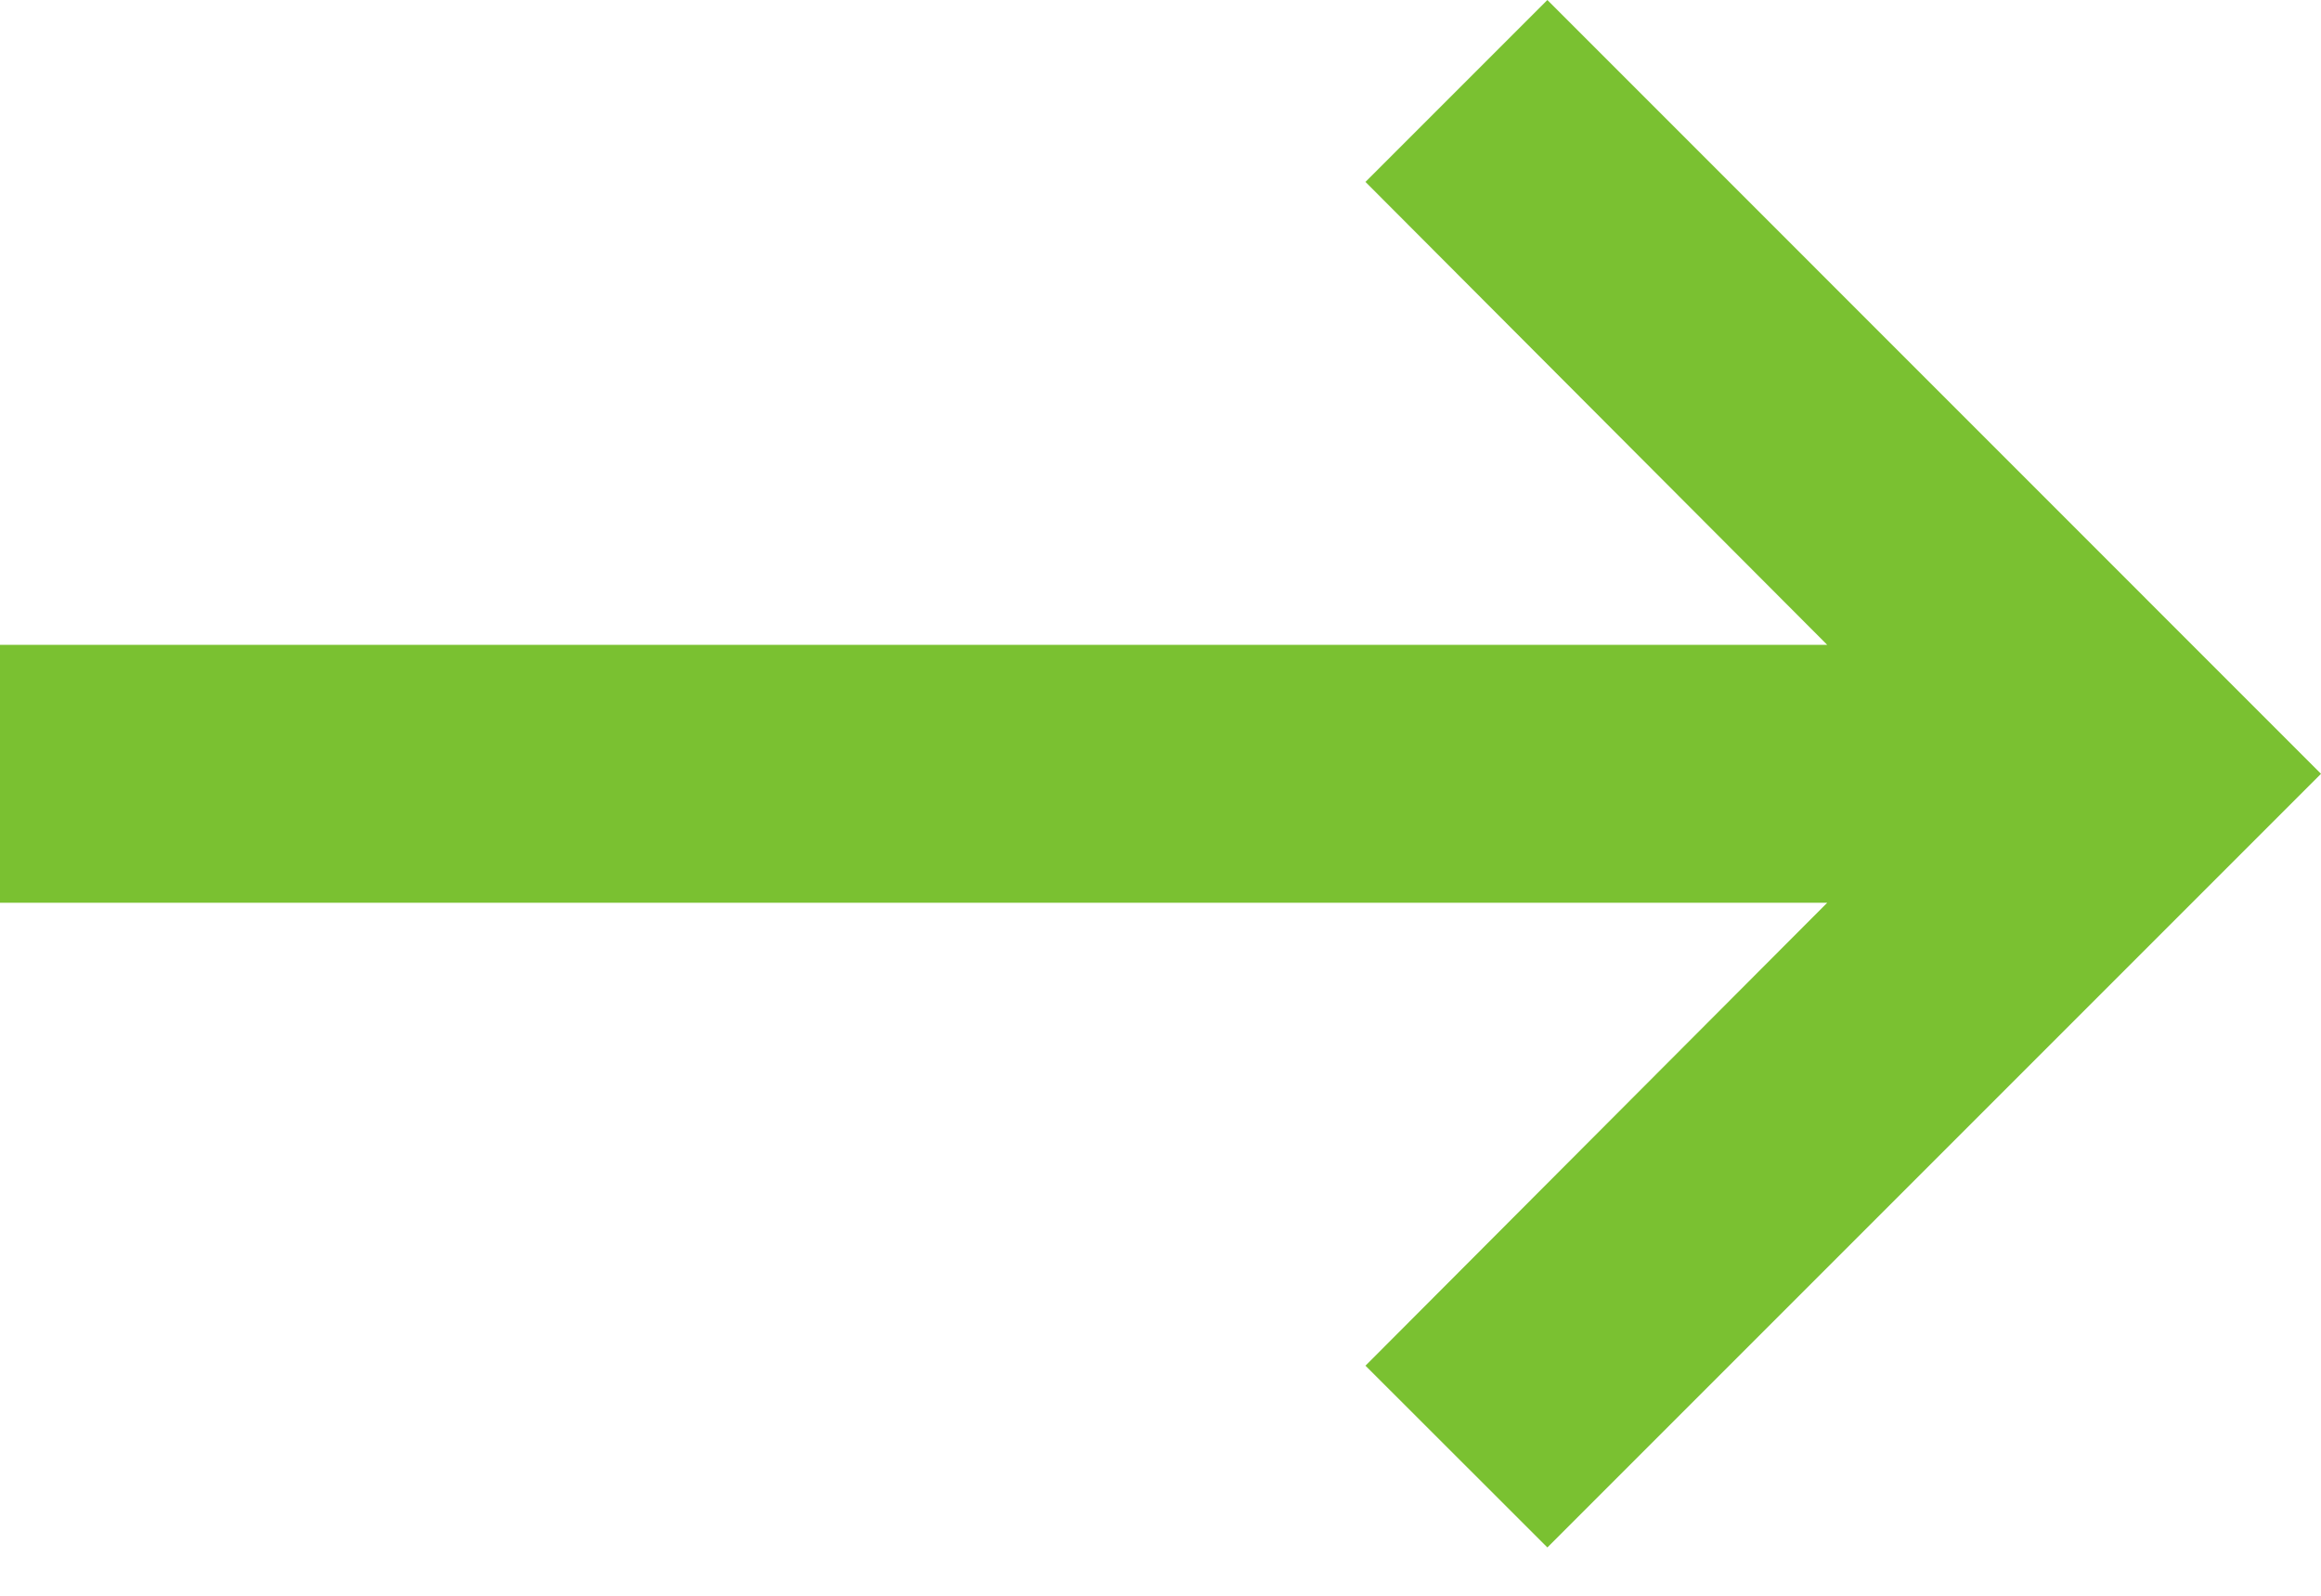
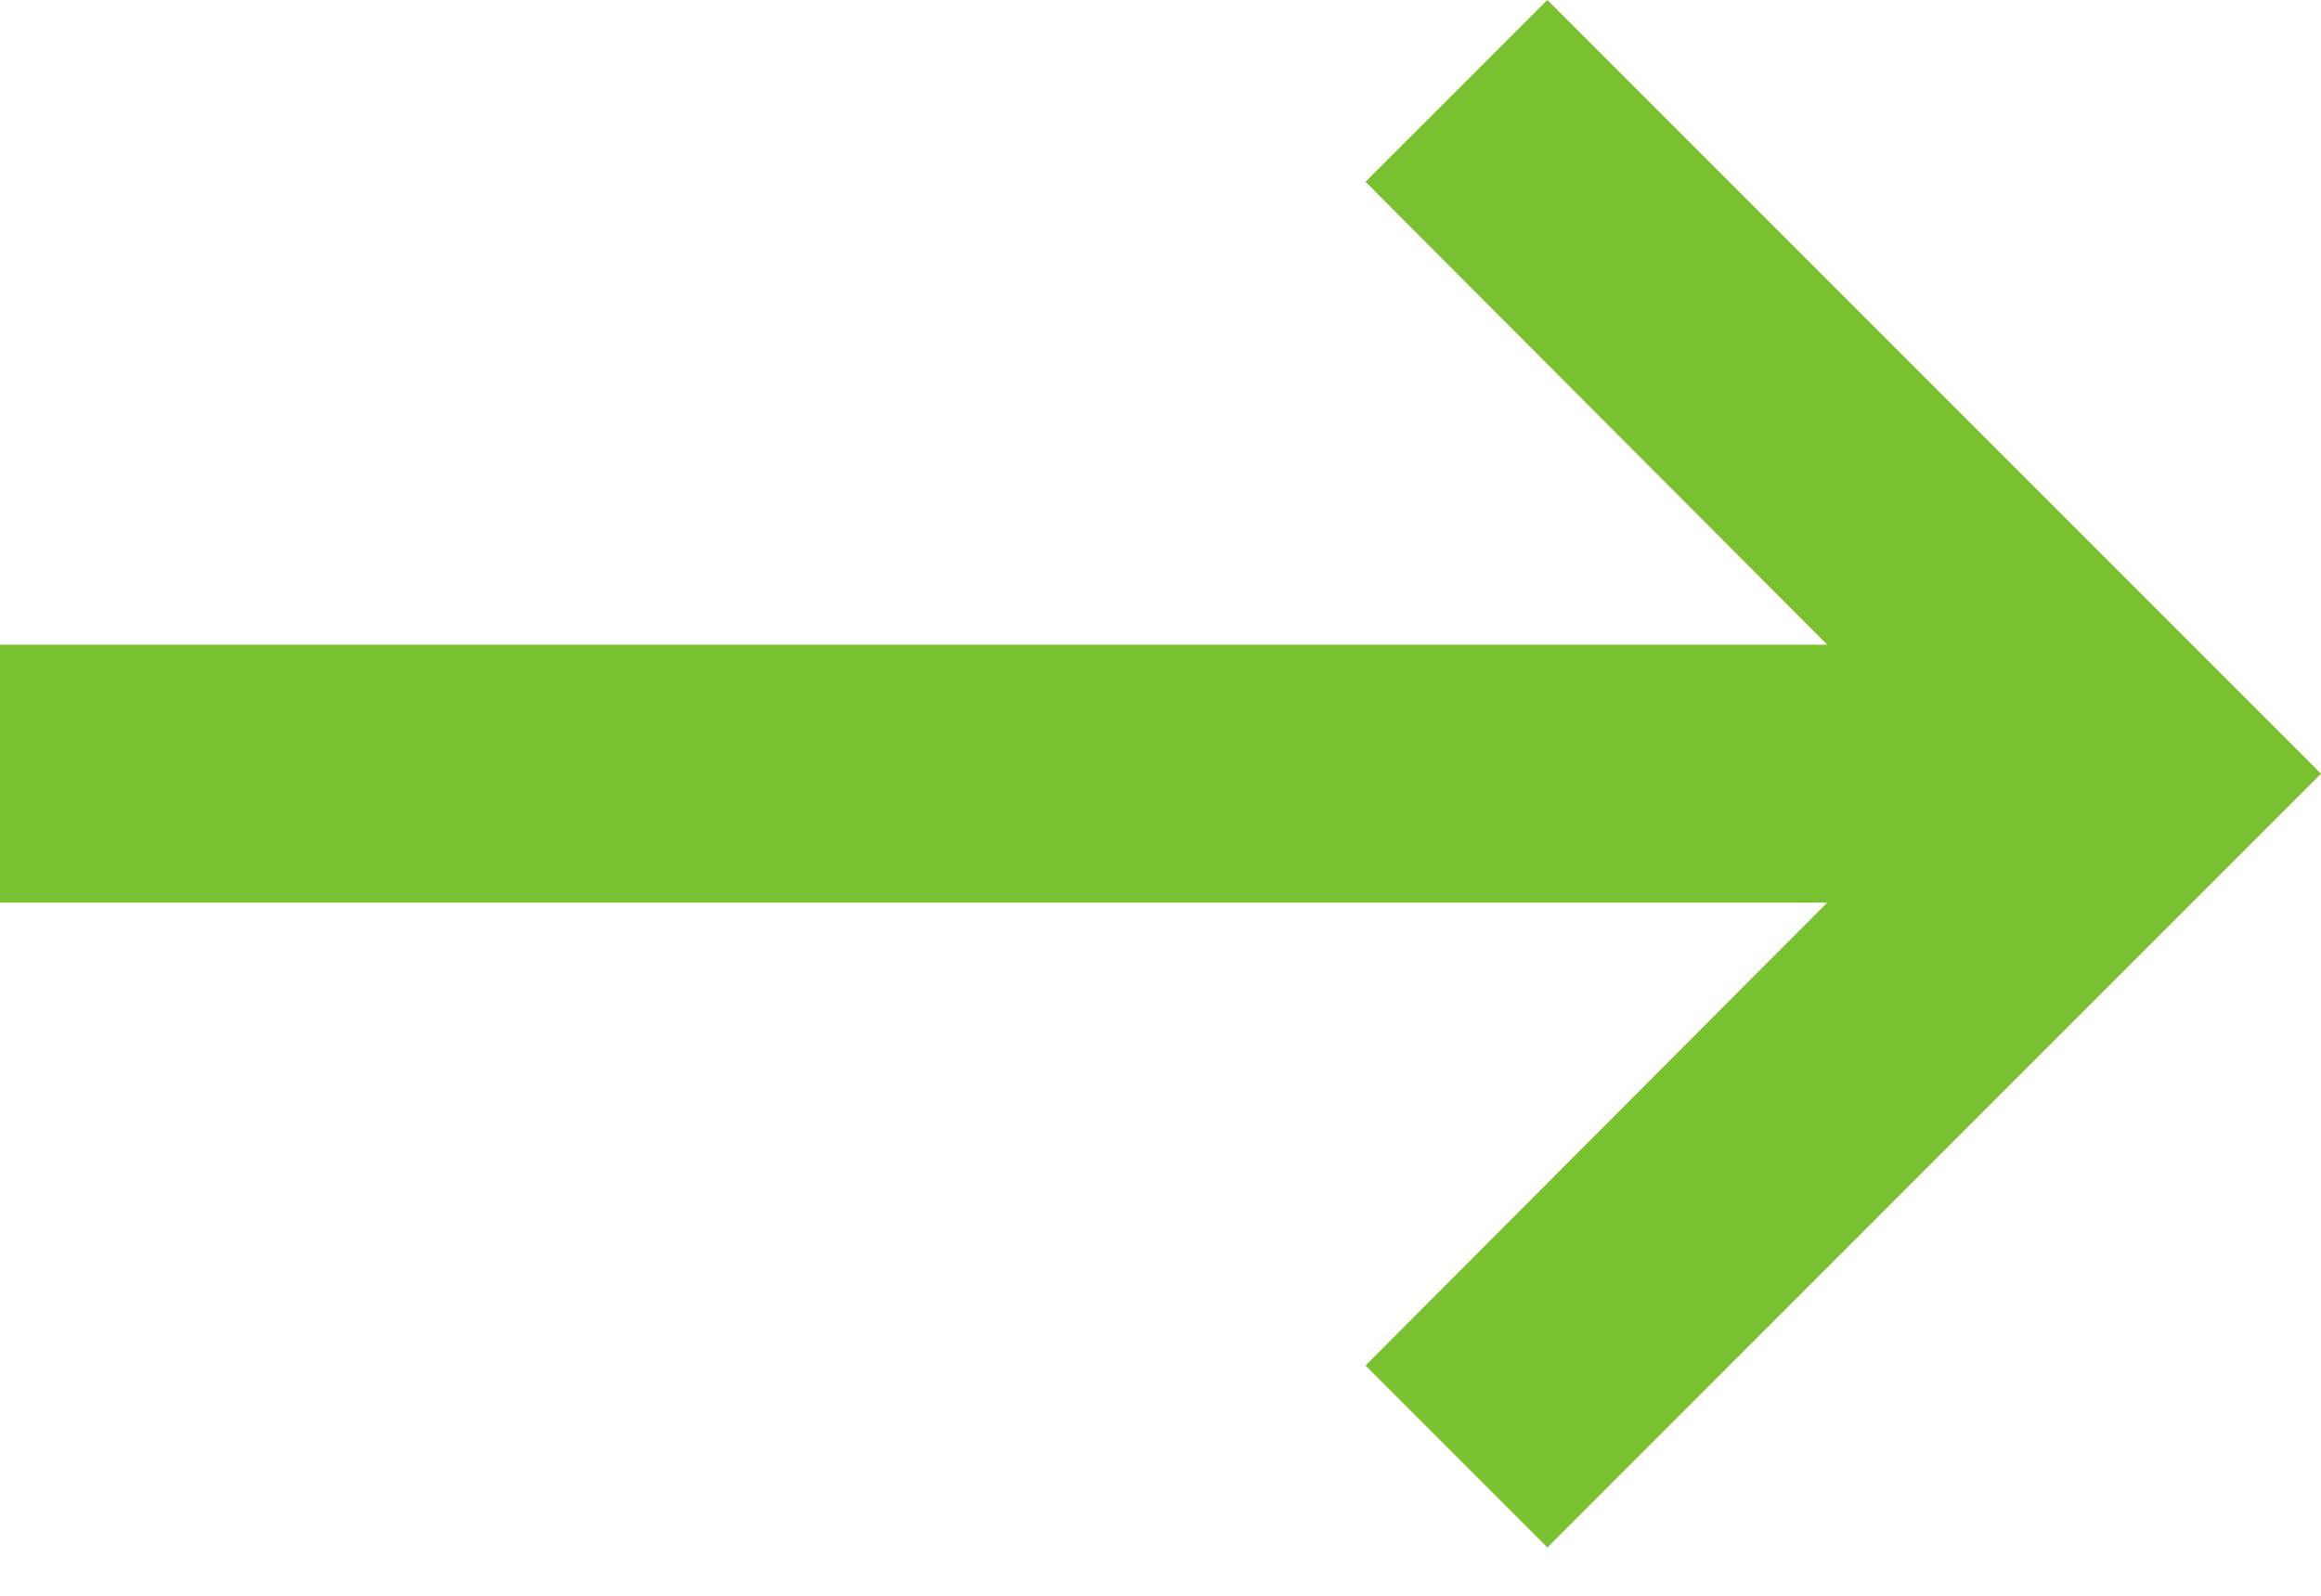
<svg xmlns="http://www.w3.org/2000/svg" width="16" height="11" viewBox="0 0 16 11" fill="none">
-   <path fill-rule="evenodd" clip-rule="evenodd" d="M3.88546e-07 6.223L12.596 6.223L9.413 9.414L10.667 10.667L16 5.334L10.667 0L9.413 1.254L12.596 4.445L5.43964e-07 4.445L3.88546e-07 6.223Z" fill="#7AC131" />
+   <path fill-rule="evenodd" clip-rule="evenodd" d="M3.88546e-07 6.222L12.596 6.222L9.413 9.413L10.667 10.667L16 5.333L10.667 -1.09567e-05L9.413 1.253L12.596 4.444L5.43964e-07 4.444L3.88546e-07 6.222Z" fill="#7AC131" />
</svg>
